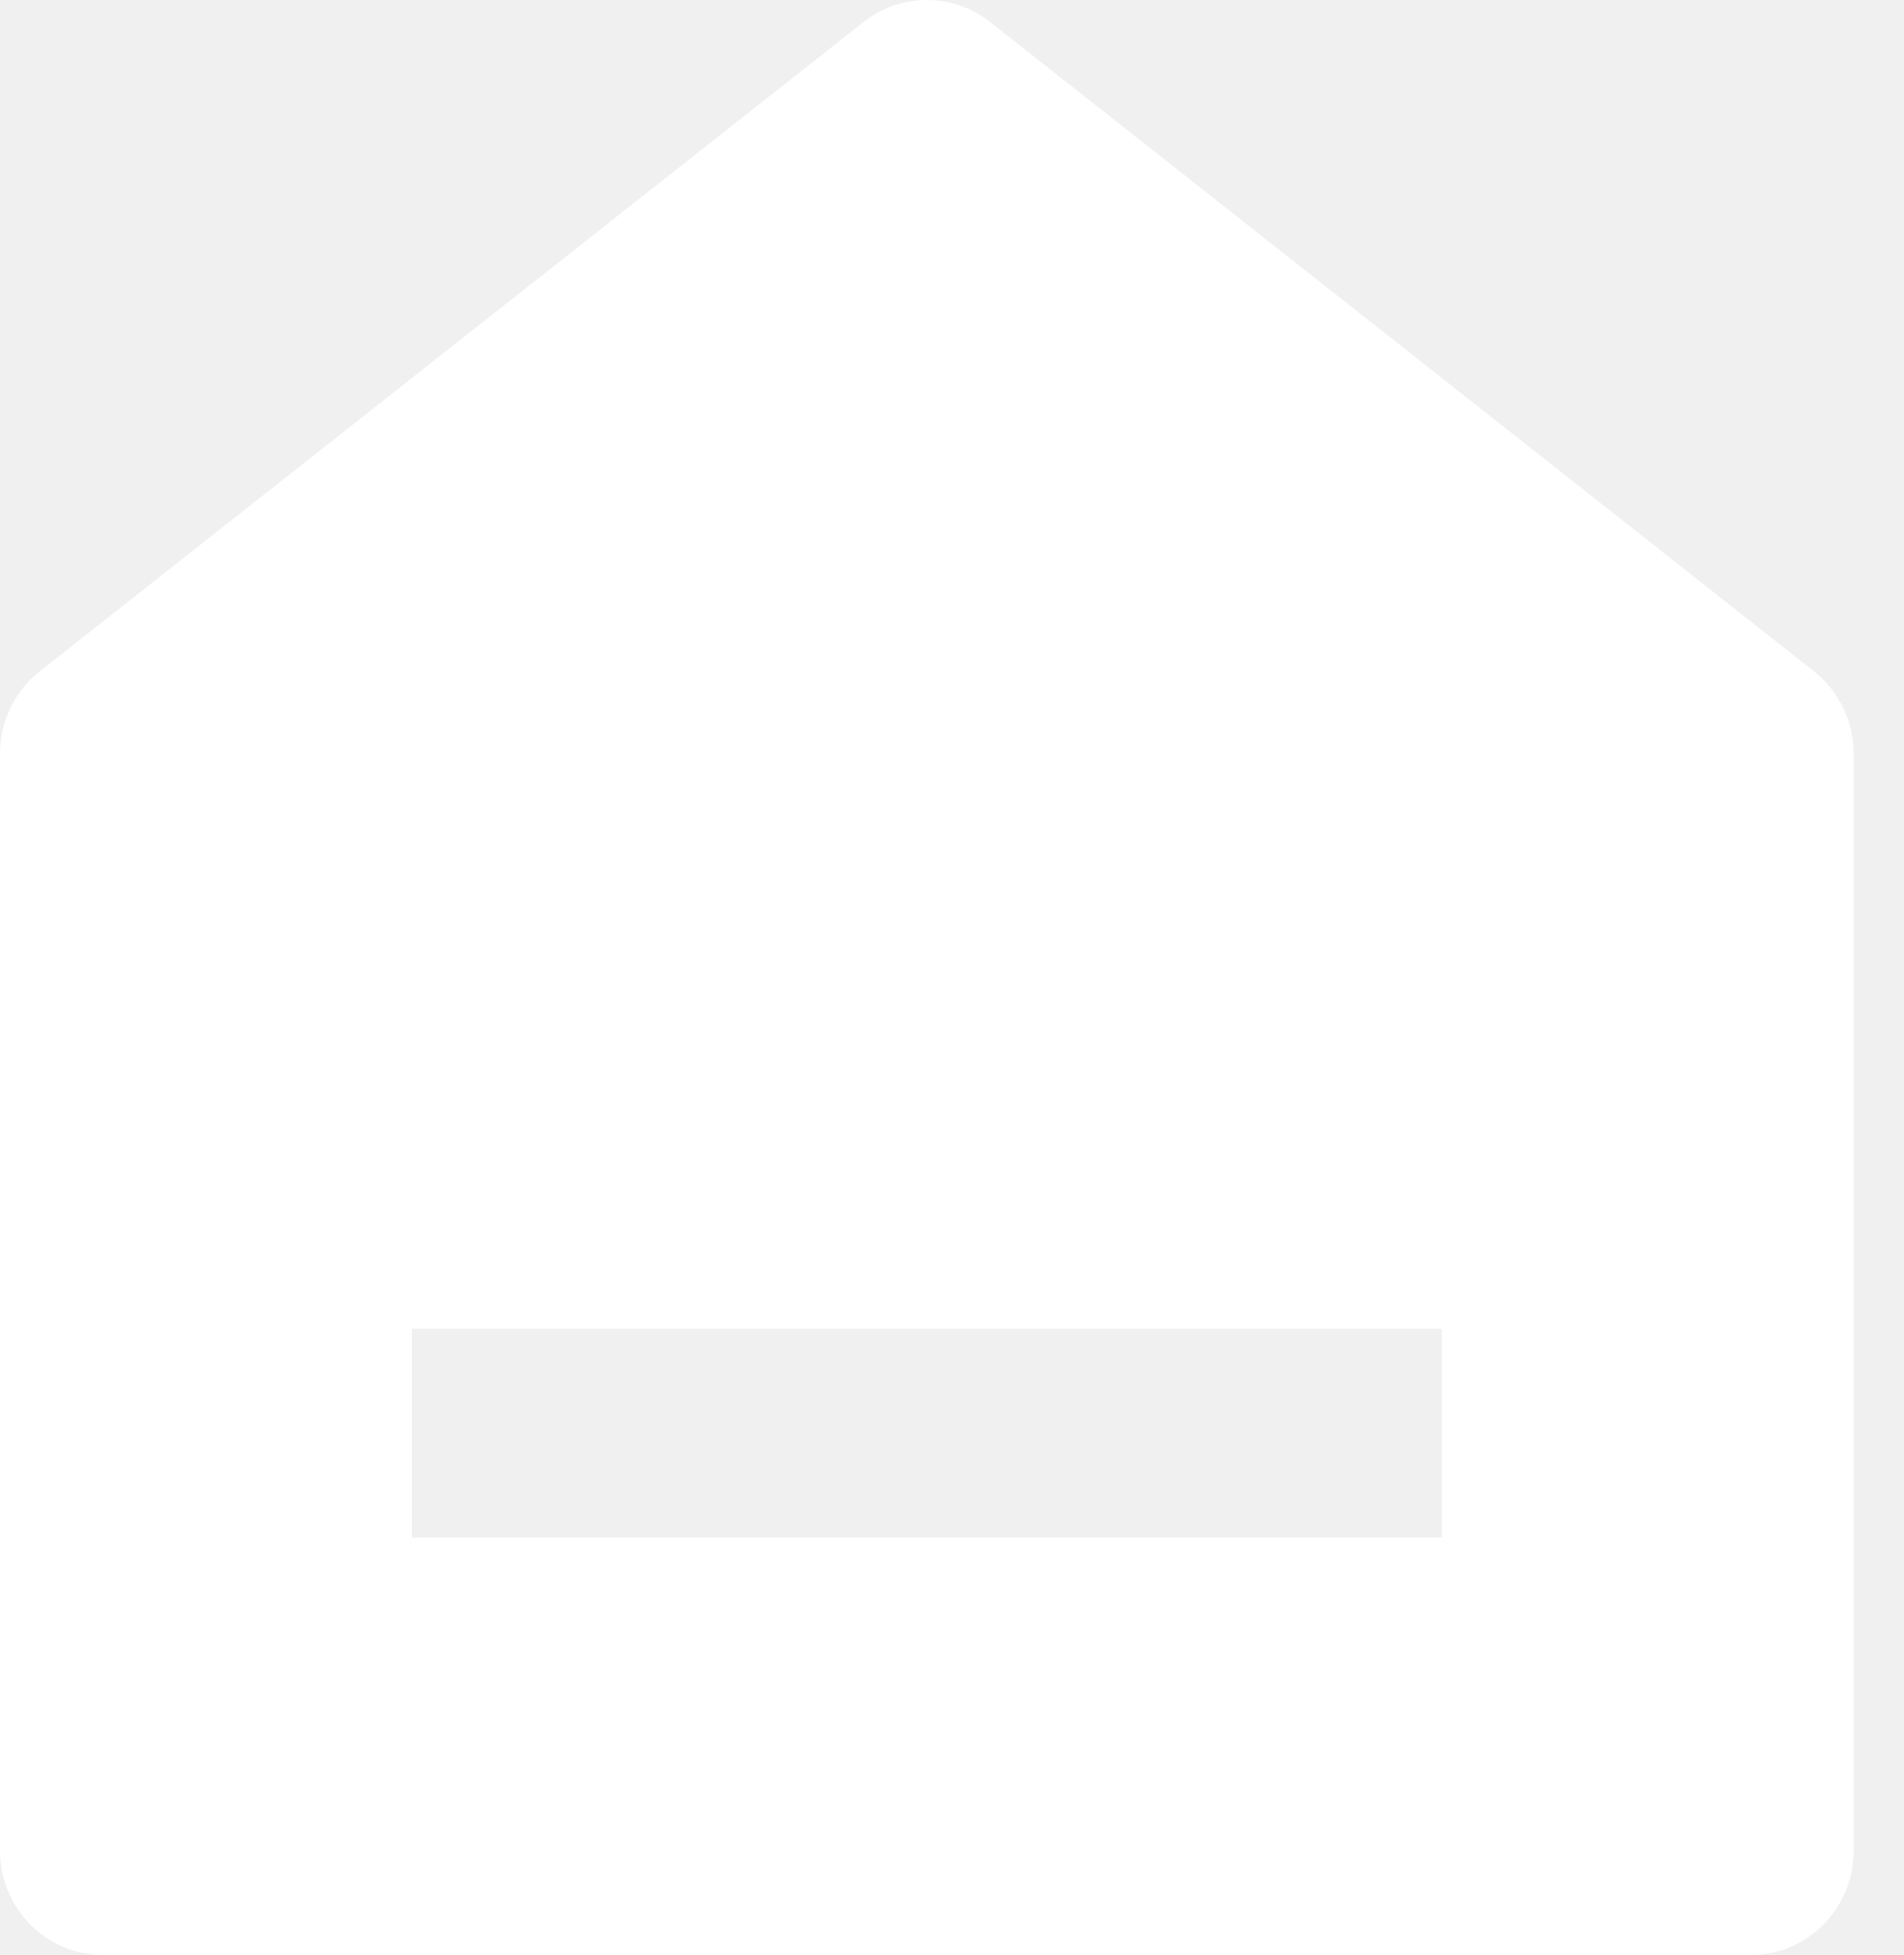
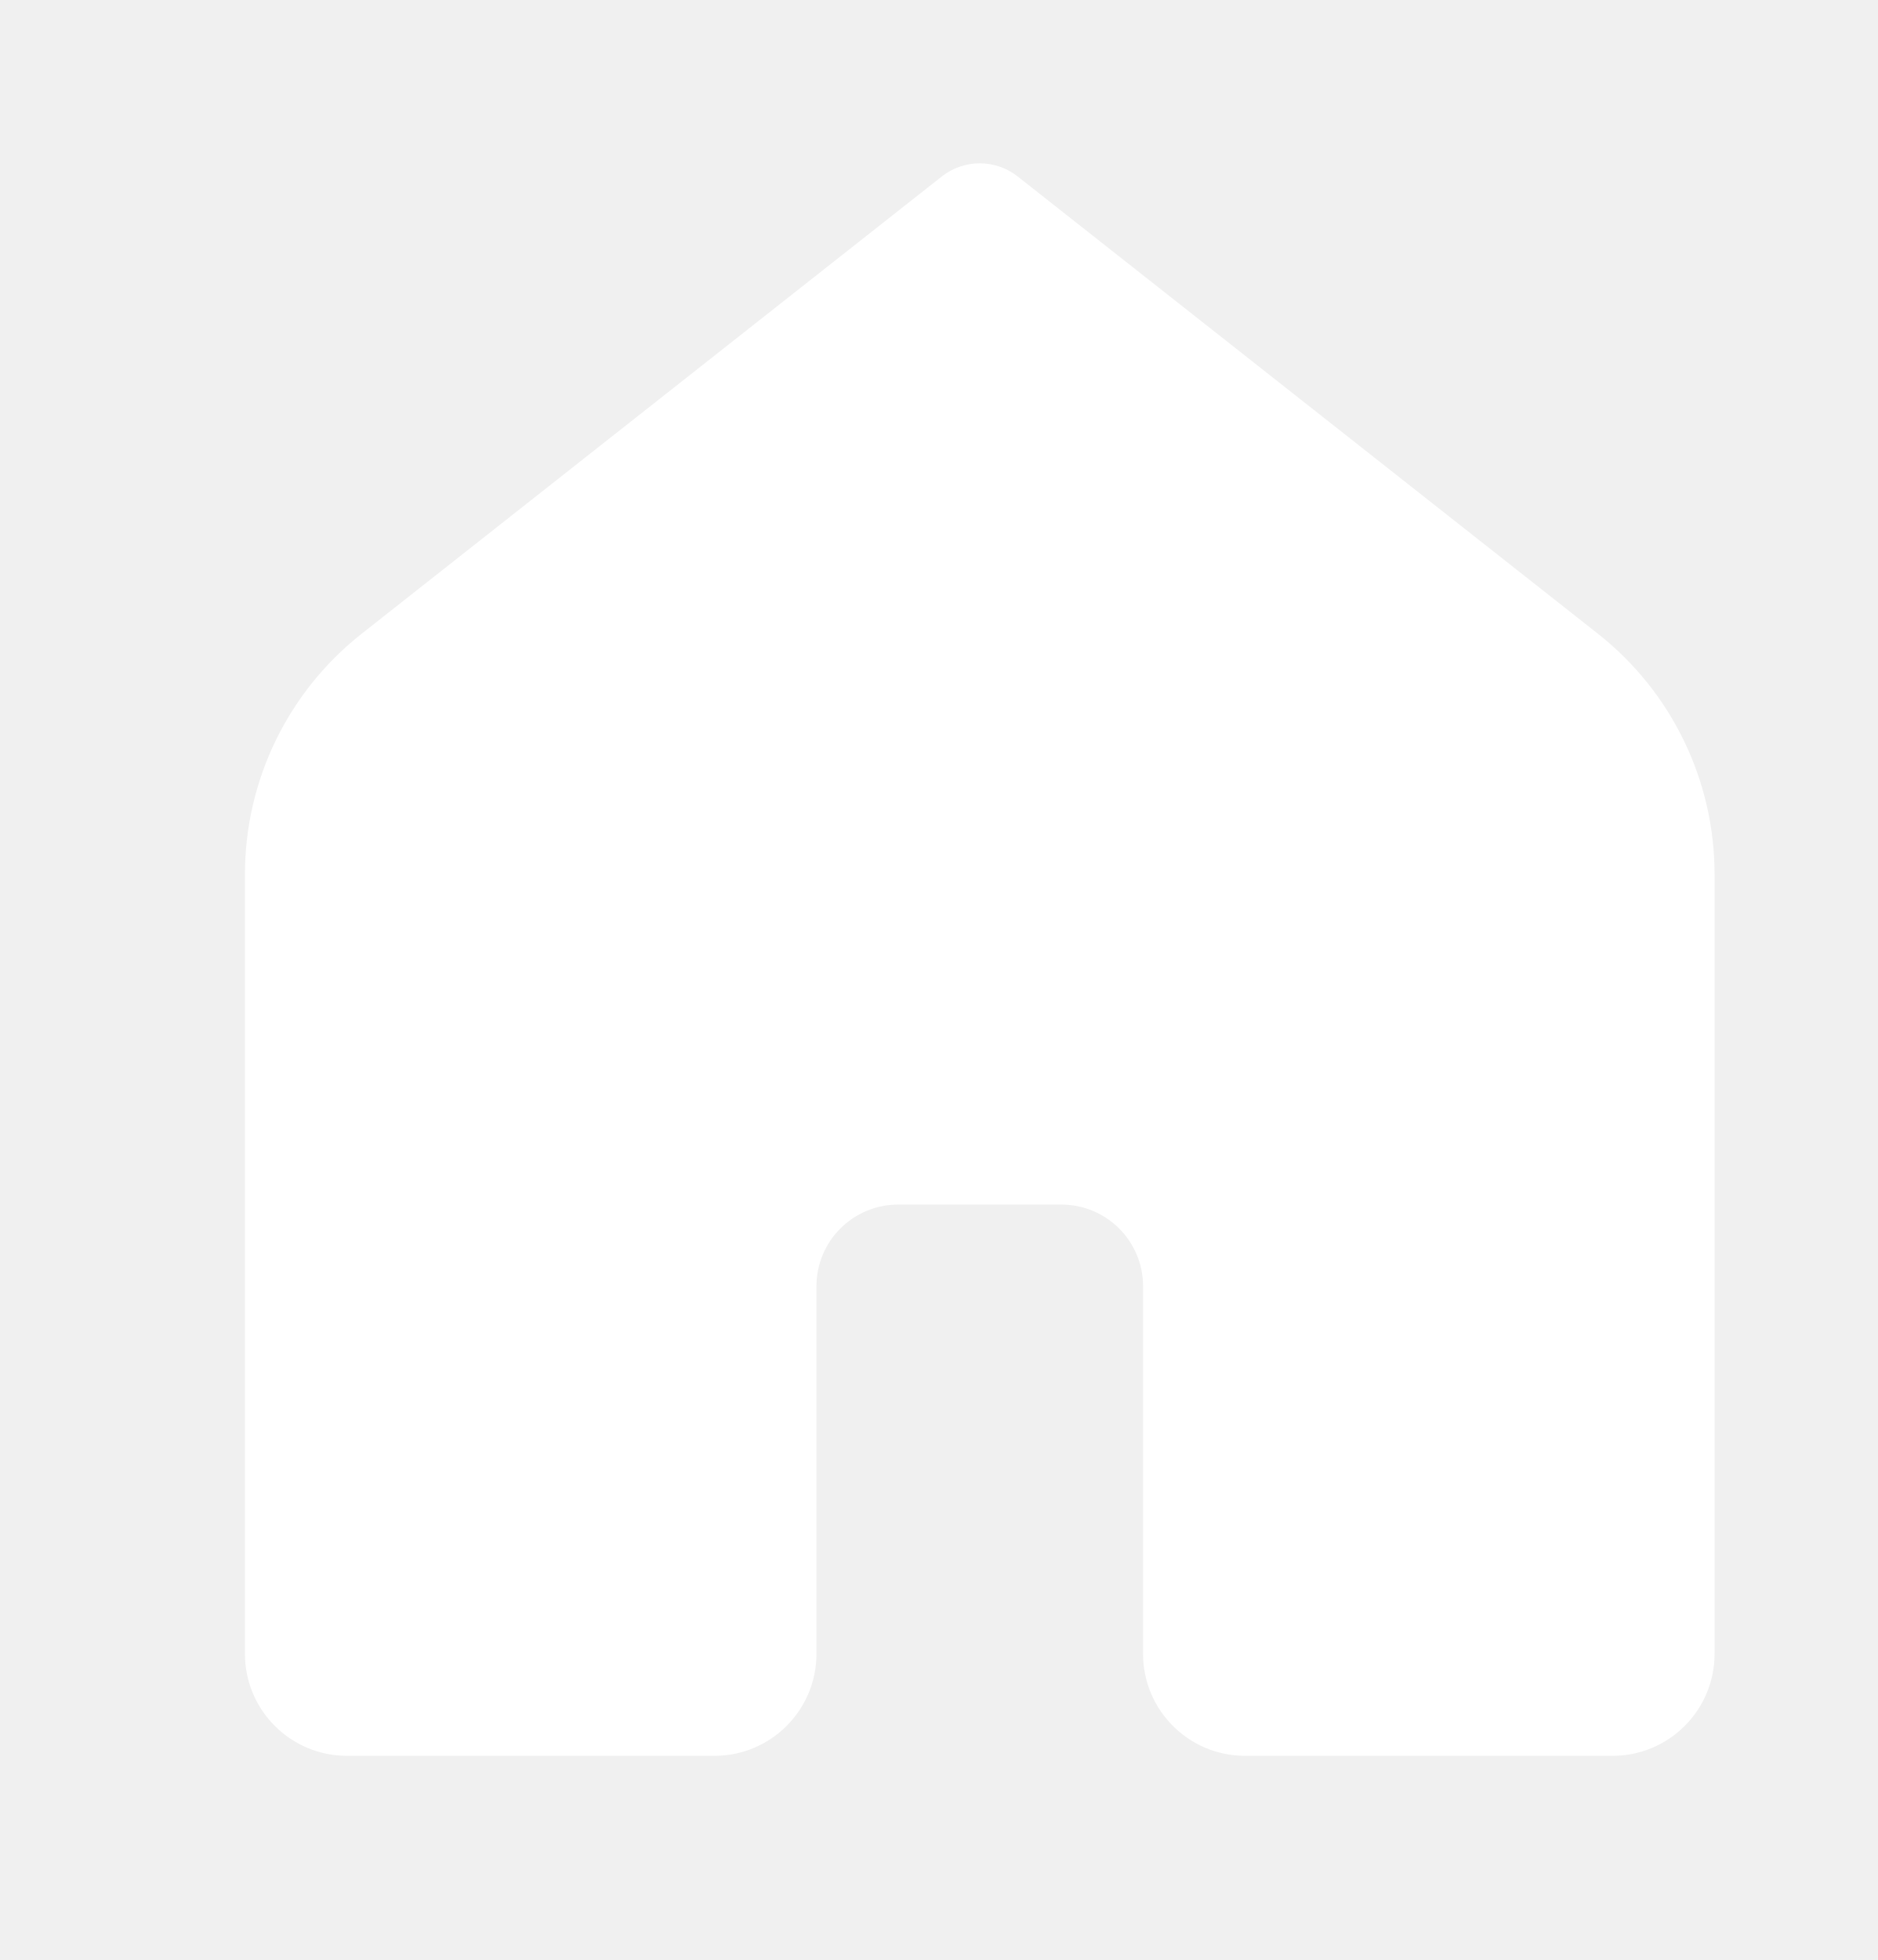
- <svg xmlns="http://www.w3.org/2000/svg" width="37" height="38" viewBox="0 0 37 38" fill="none">
-   <path d="M36.034 35.971C36.034 36.51 35.824 37.025 35.448 37.406C35.073 37.786 34.563 38 34.032 38H2.002C1.471 38 0.962 37.786 0.586 37.406C0.211 37.025 4.81881e-07 36.51 4.81881e-07 35.971V14.652C-0 14.342 0.069 14.037 0.203 13.76C0.337 13.482 0.532 13.239 0.773 13.049L16.788 0.427C17.139 0.15 17.572 0 18.017 0C18.462 0 18.895 0.15 19.246 0.427L35.262 13.049C35.502 13.239 35.697 13.482 35.831 13.76C35.965 14.037 36.035 14.342 36.034 14.652V35.971ZM8.008 25.829V29.886H28.027V25.829H8.008Z" fill="white" />
+ <svg xmlns="http://www.w3.org/2000/svg" viewBox="0 0 46 48" width="46" height="48">
+   <path d="M39.5,43h-9c-1.381,0-2.5-1.119-2.5-2.5v-9c0-1.105-0.895-2-2-2h-4c-1.105,0-2,0.895-2,2v9c0,1.381-1.119,2.5-2.5,2.5h-9 C7.119,43,6,41.881,6,40.5V21.413c0-2.299,1.054-4.471,2.859-5.893L23.071,4.321c0.545-0.428,1.313-0.428,1.857,0L39.142,15.52 C40.947,16.942,42,19.113,42,21.411V40.5C42,41.881,40.881,43,39.5,43z" fill="white" />
</svg>
